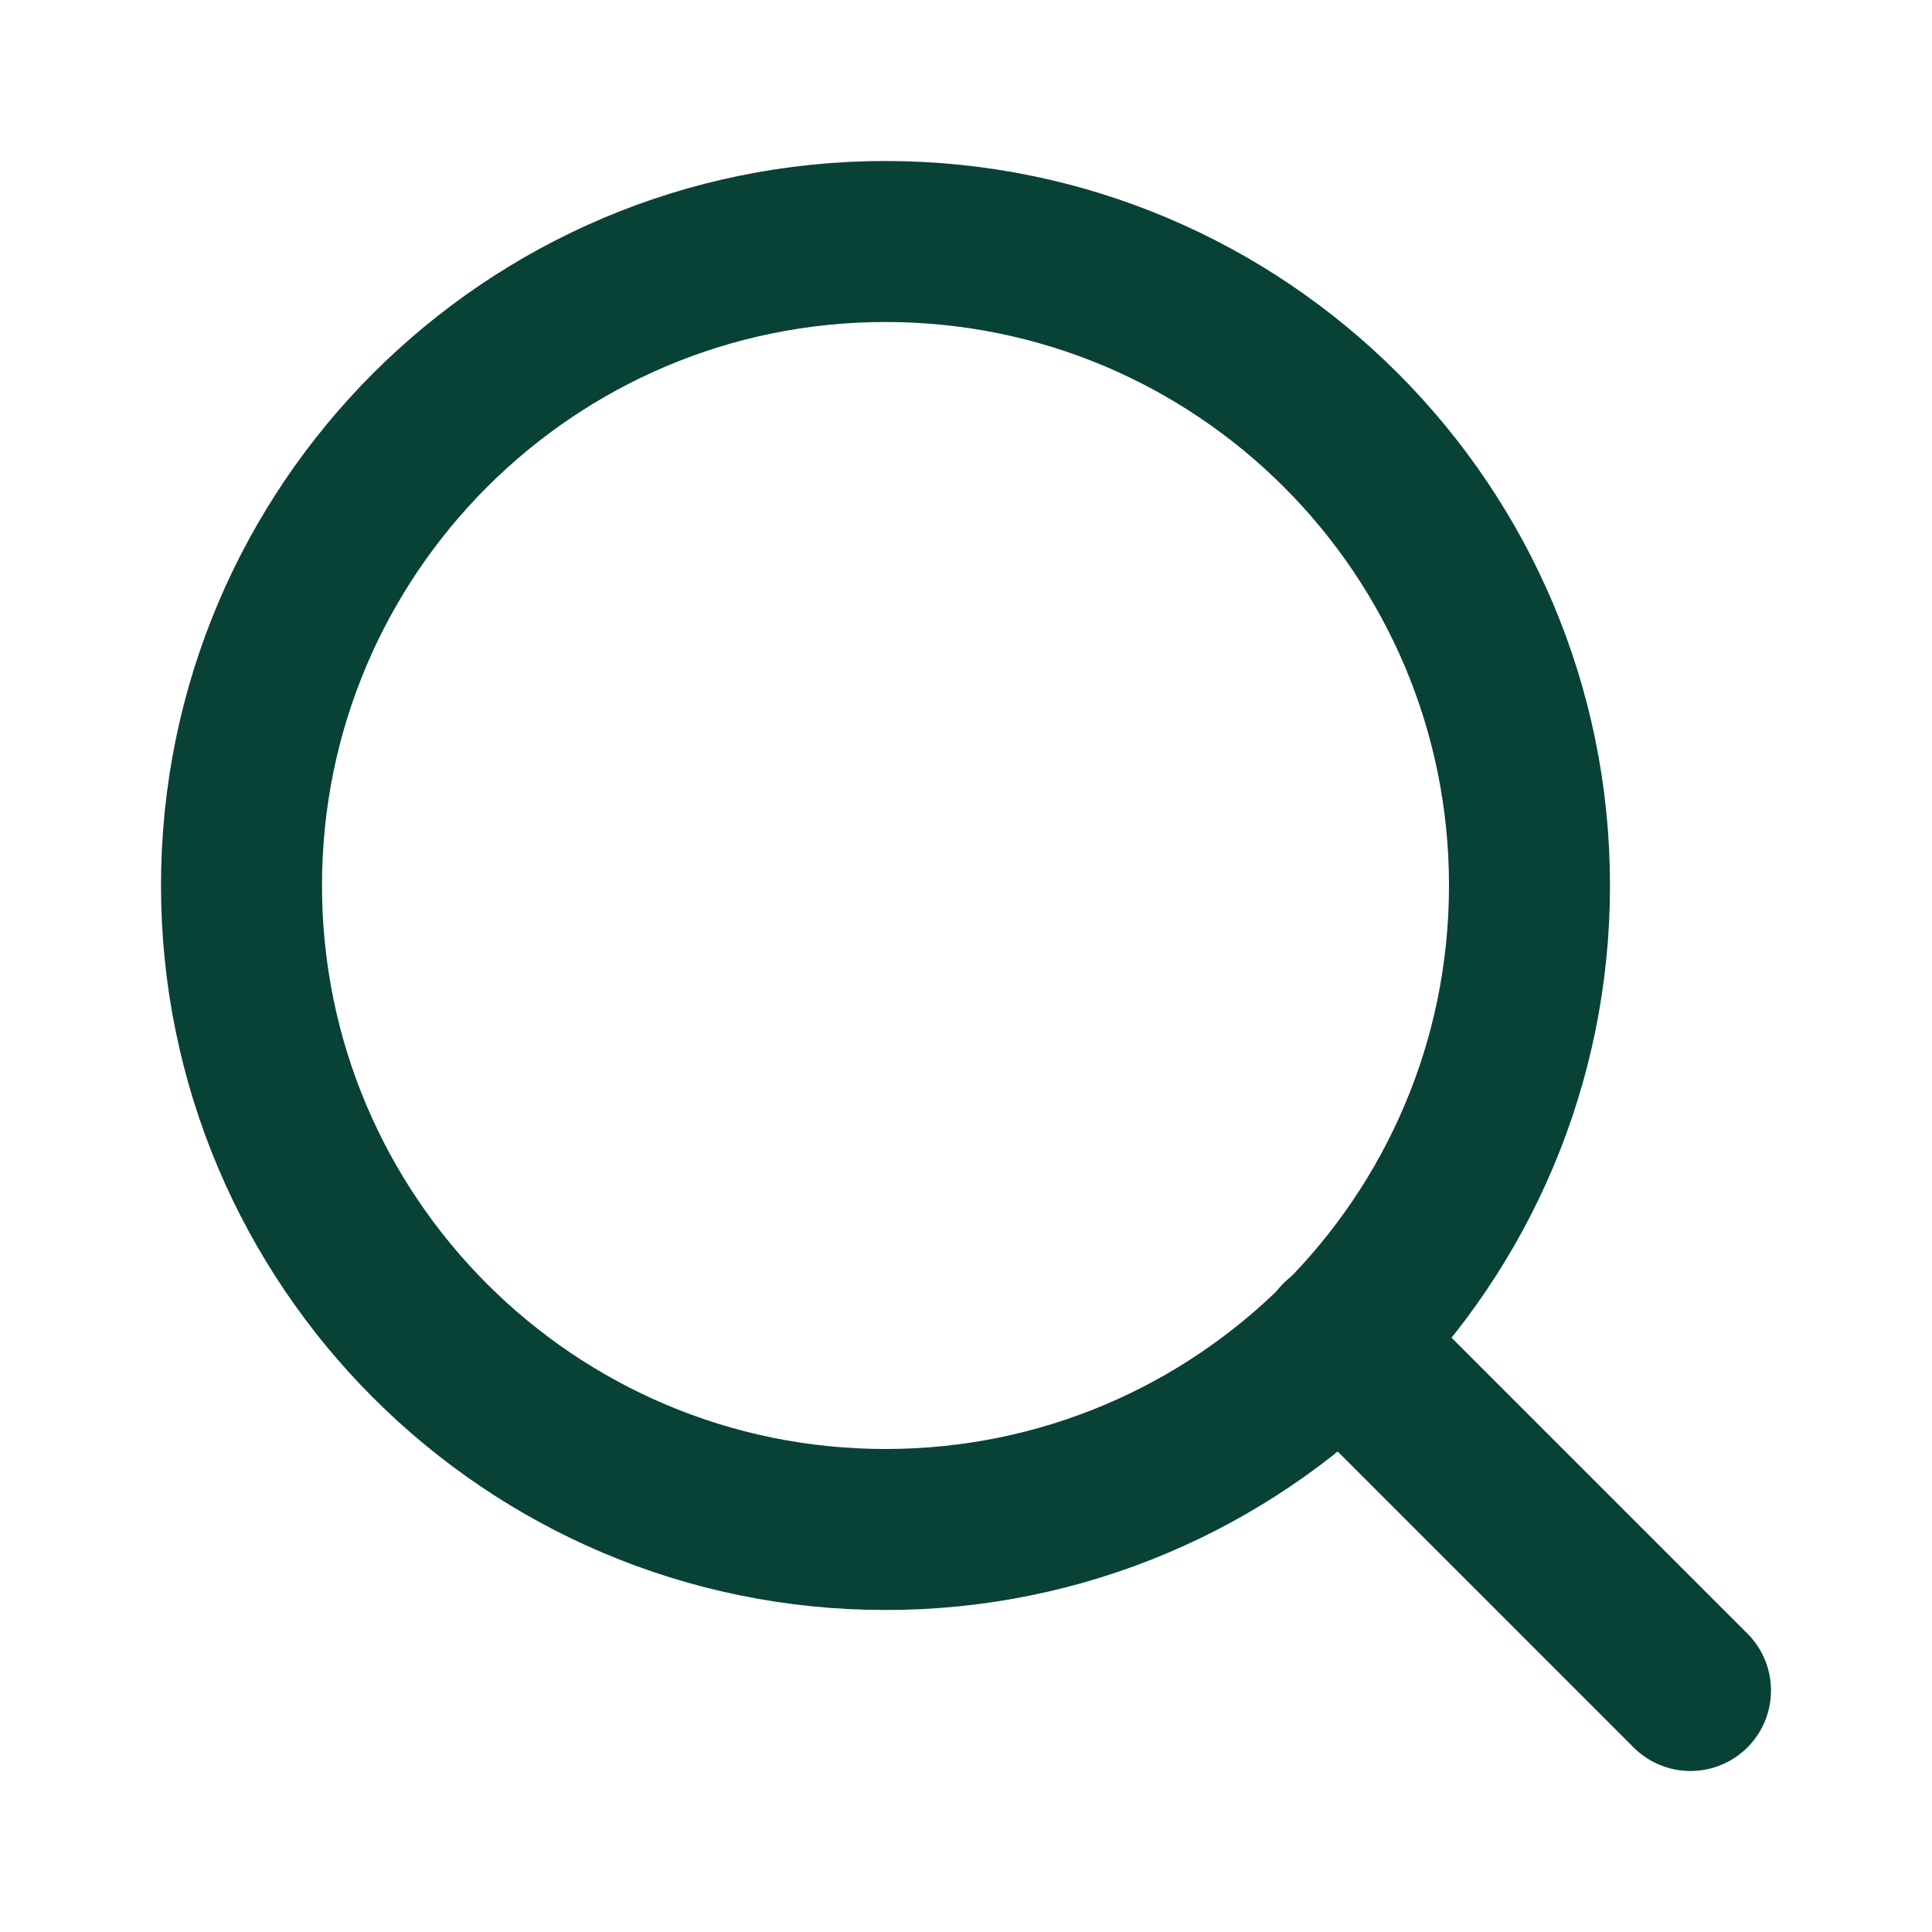
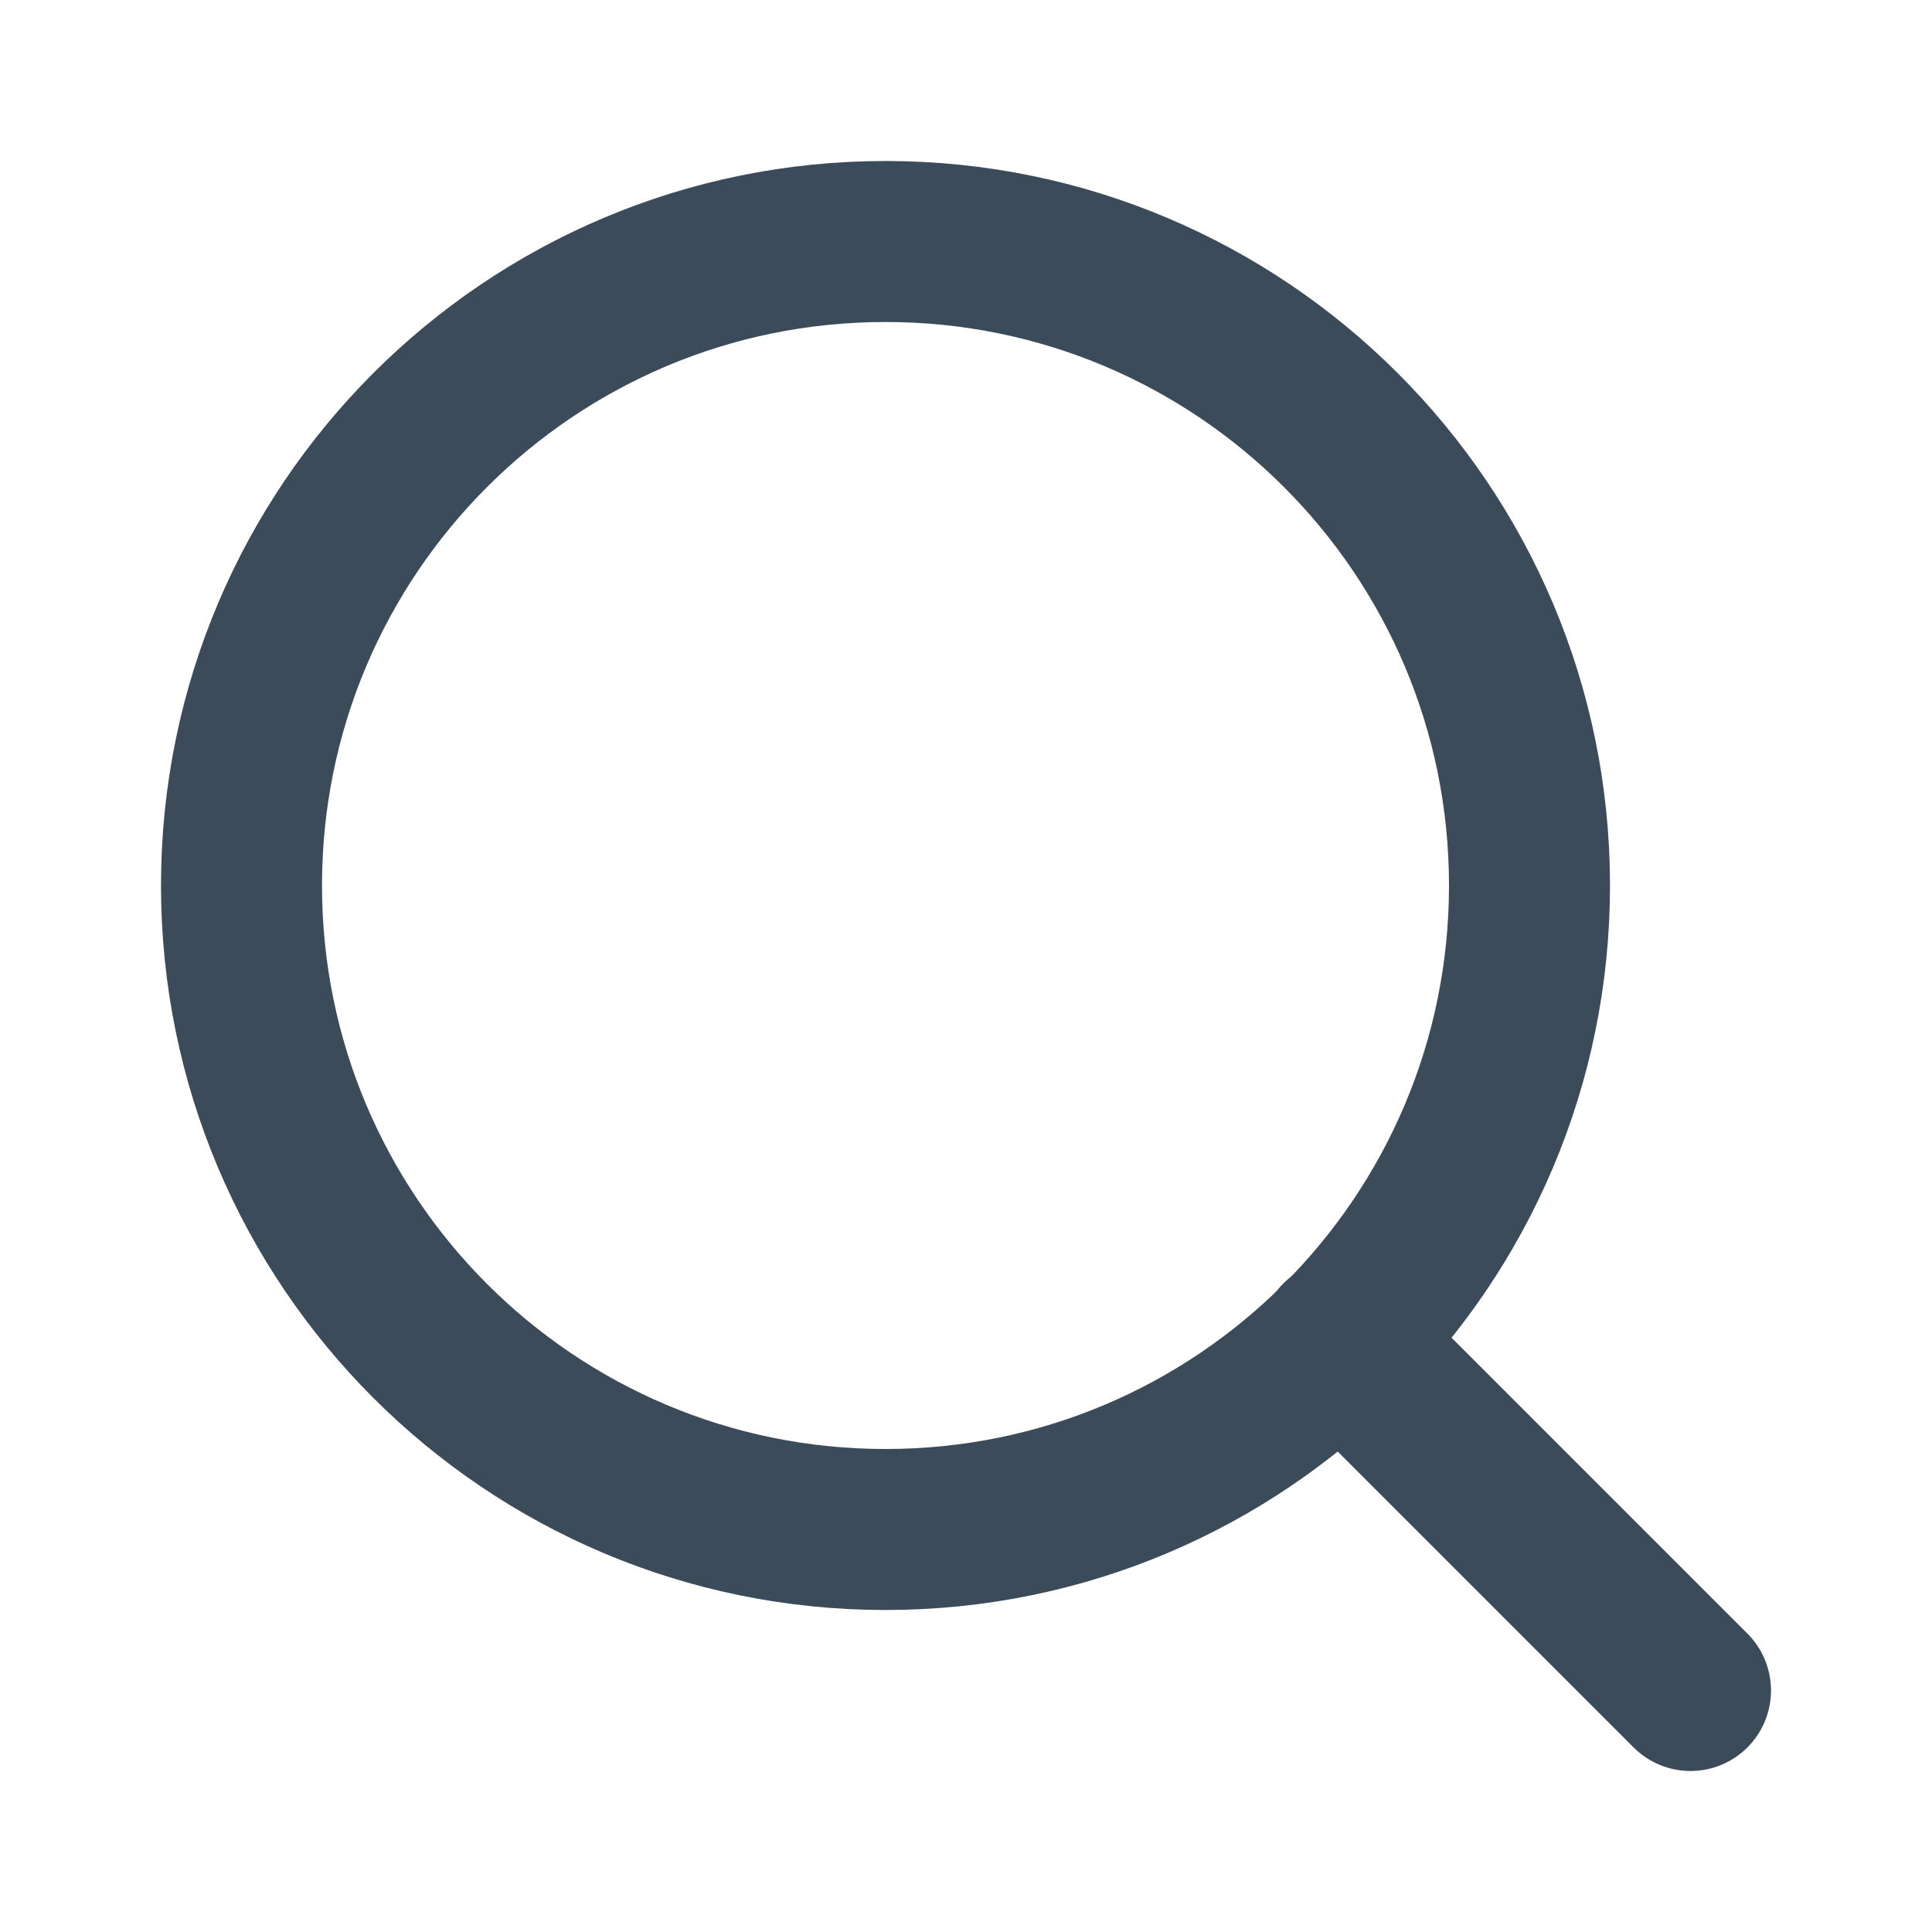
<svg xmlns="http://www.w3.org/2000/svg" width="24" height="24" viewBox="0 0 24 24" fill="none">
-   <path d="M11 19C15.418 19 19 15.418 19 11C19 6.582 15.418 3 11 3C6.582 3 3 6.582 3 11C3 15.418 6.582 19 11 19Z" stroke="#084236" stroke-width="2" stroke-linecap="round" stroke-linejoin="round" />
-   <path d="M21 21L16.65 16.65" stroke="#084236" stroke-width="2" stroke-linecap="round" stroke-linejoin="round" />
+   <path d="M11 19C15.418 19 19 15.418 19 11C19 6.582 15.418 3 11 3C6.582 3 3 6.582 3 11C3 15.418 6.582 19 11 19Z" stroke="#3B4B59" stroke-width="2" stroke-linecap="round" stroke-linejoin="round" />
+   <path d="M21 21L16.65 16.65" stroke="#3B4B59" stroke-width="2" stroke-linecap="round" stroke-linejoin="round" />
</svg>
